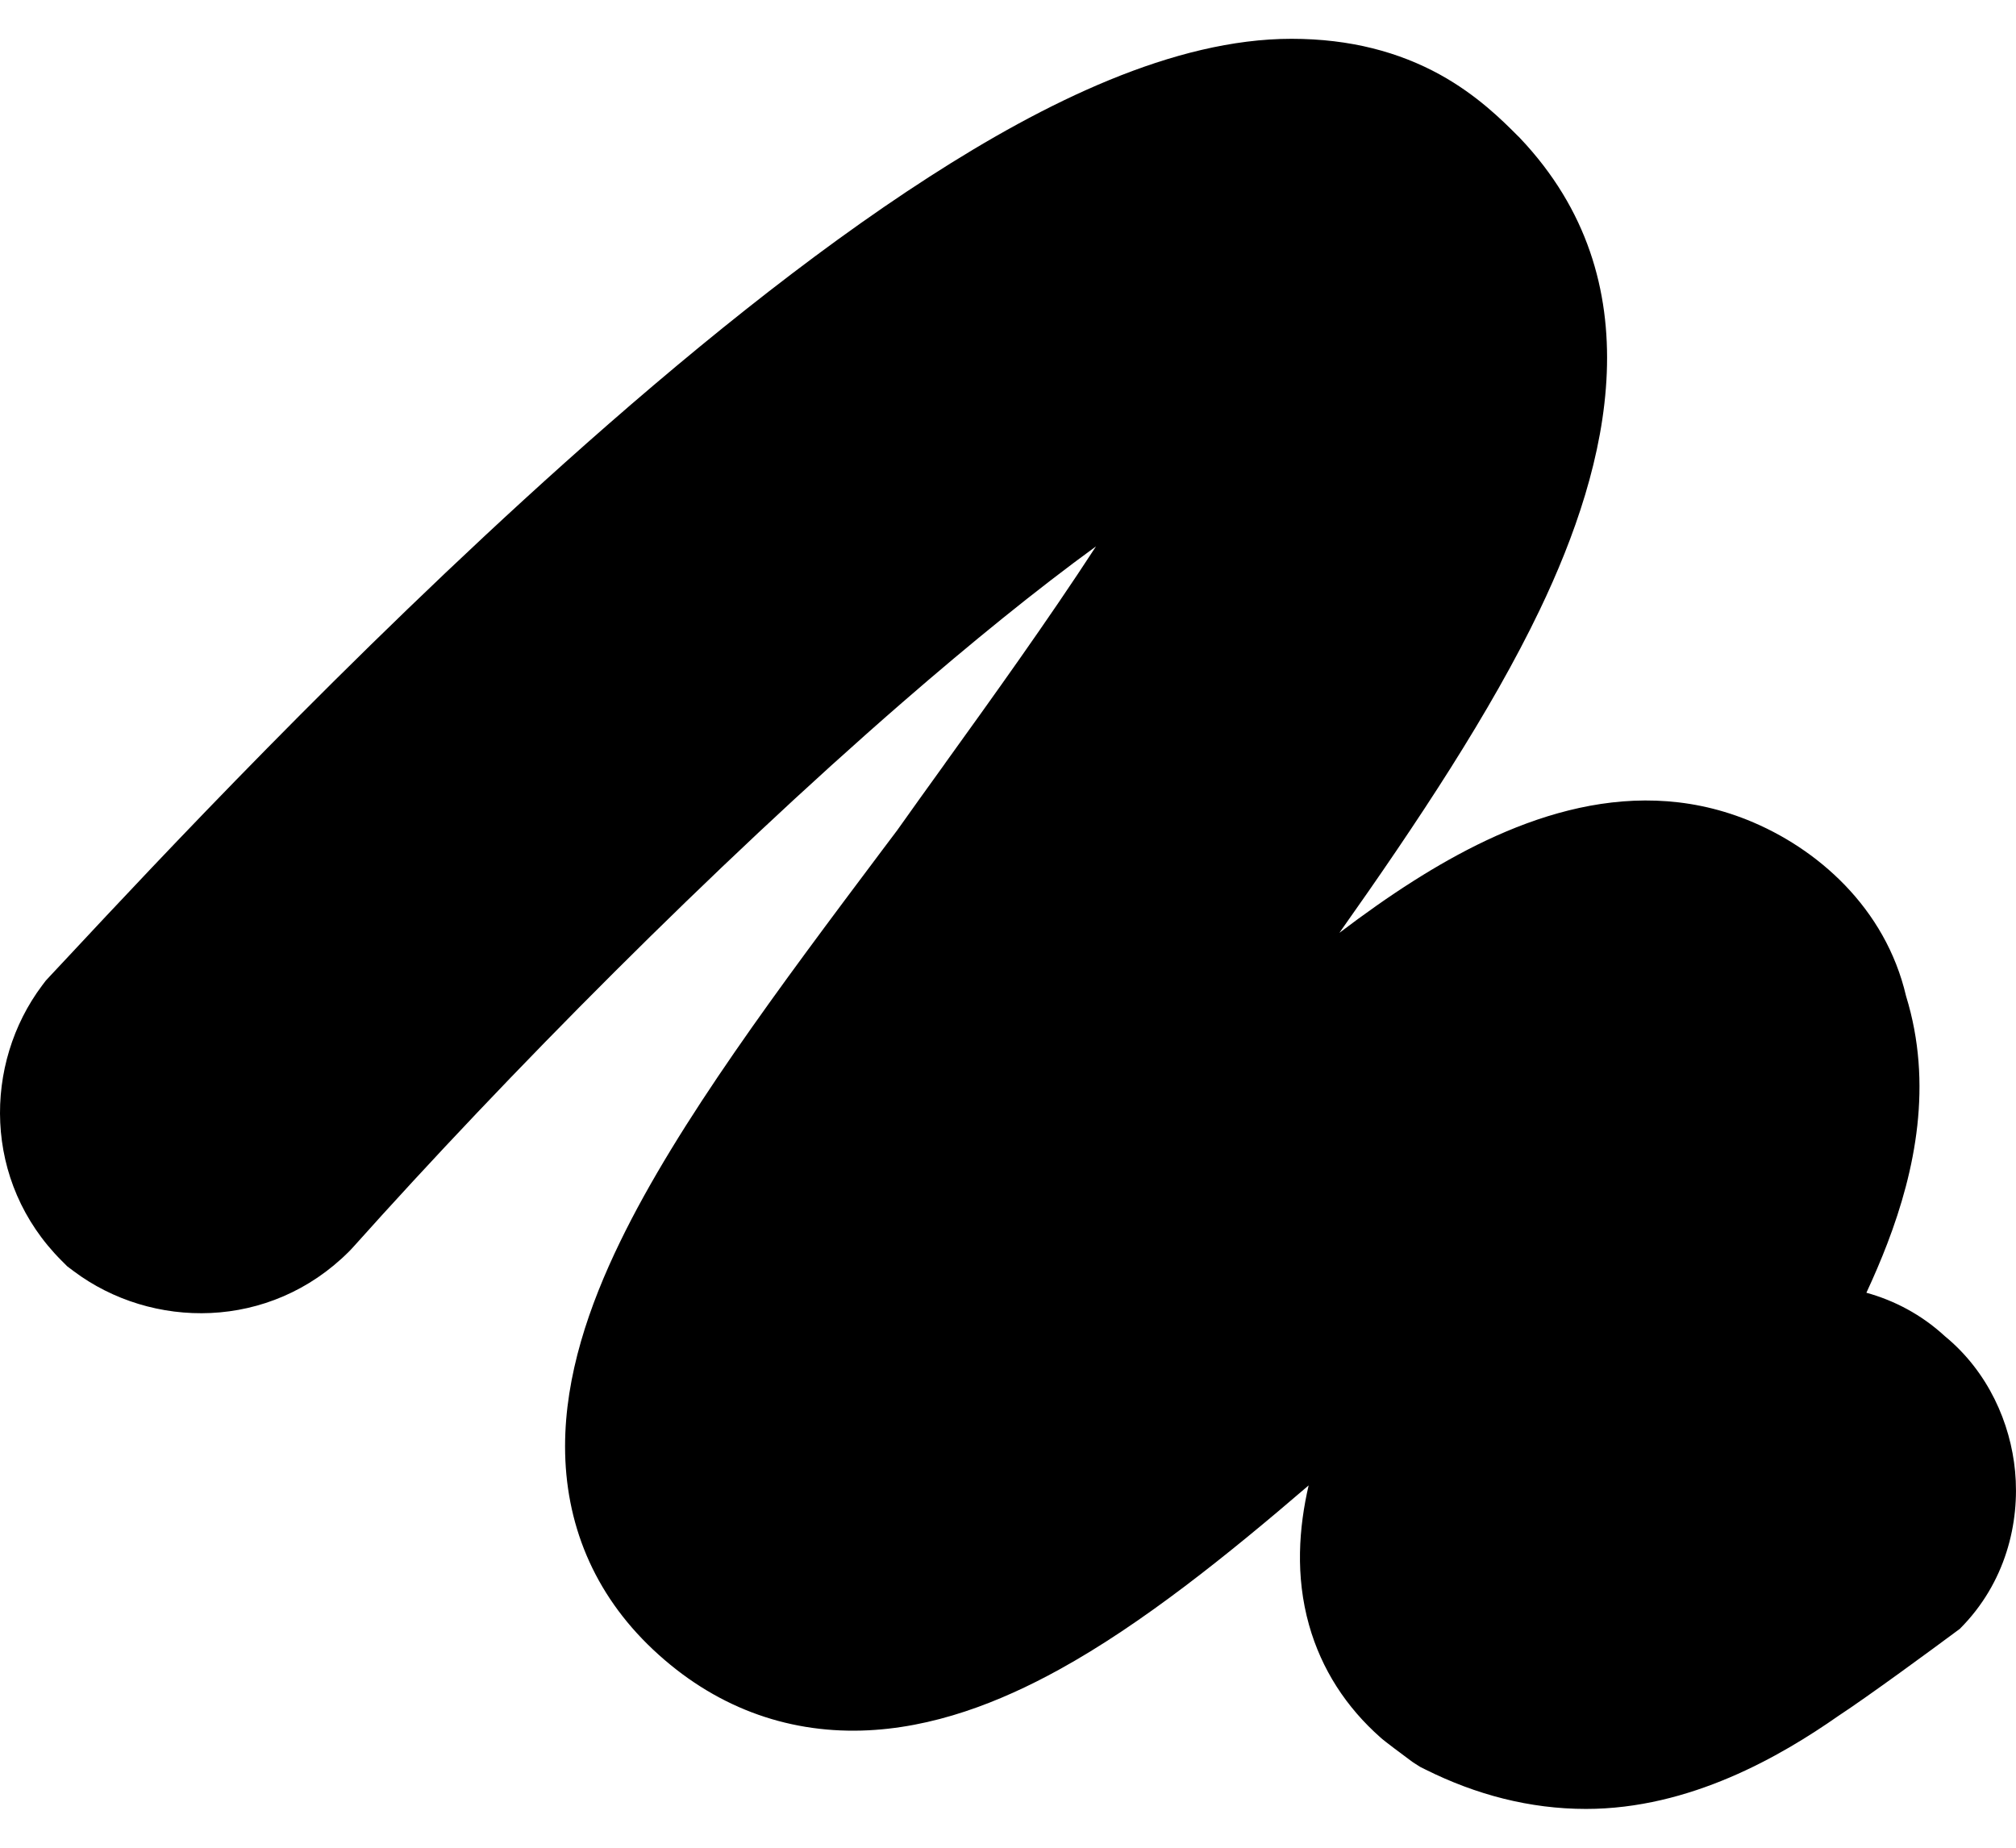
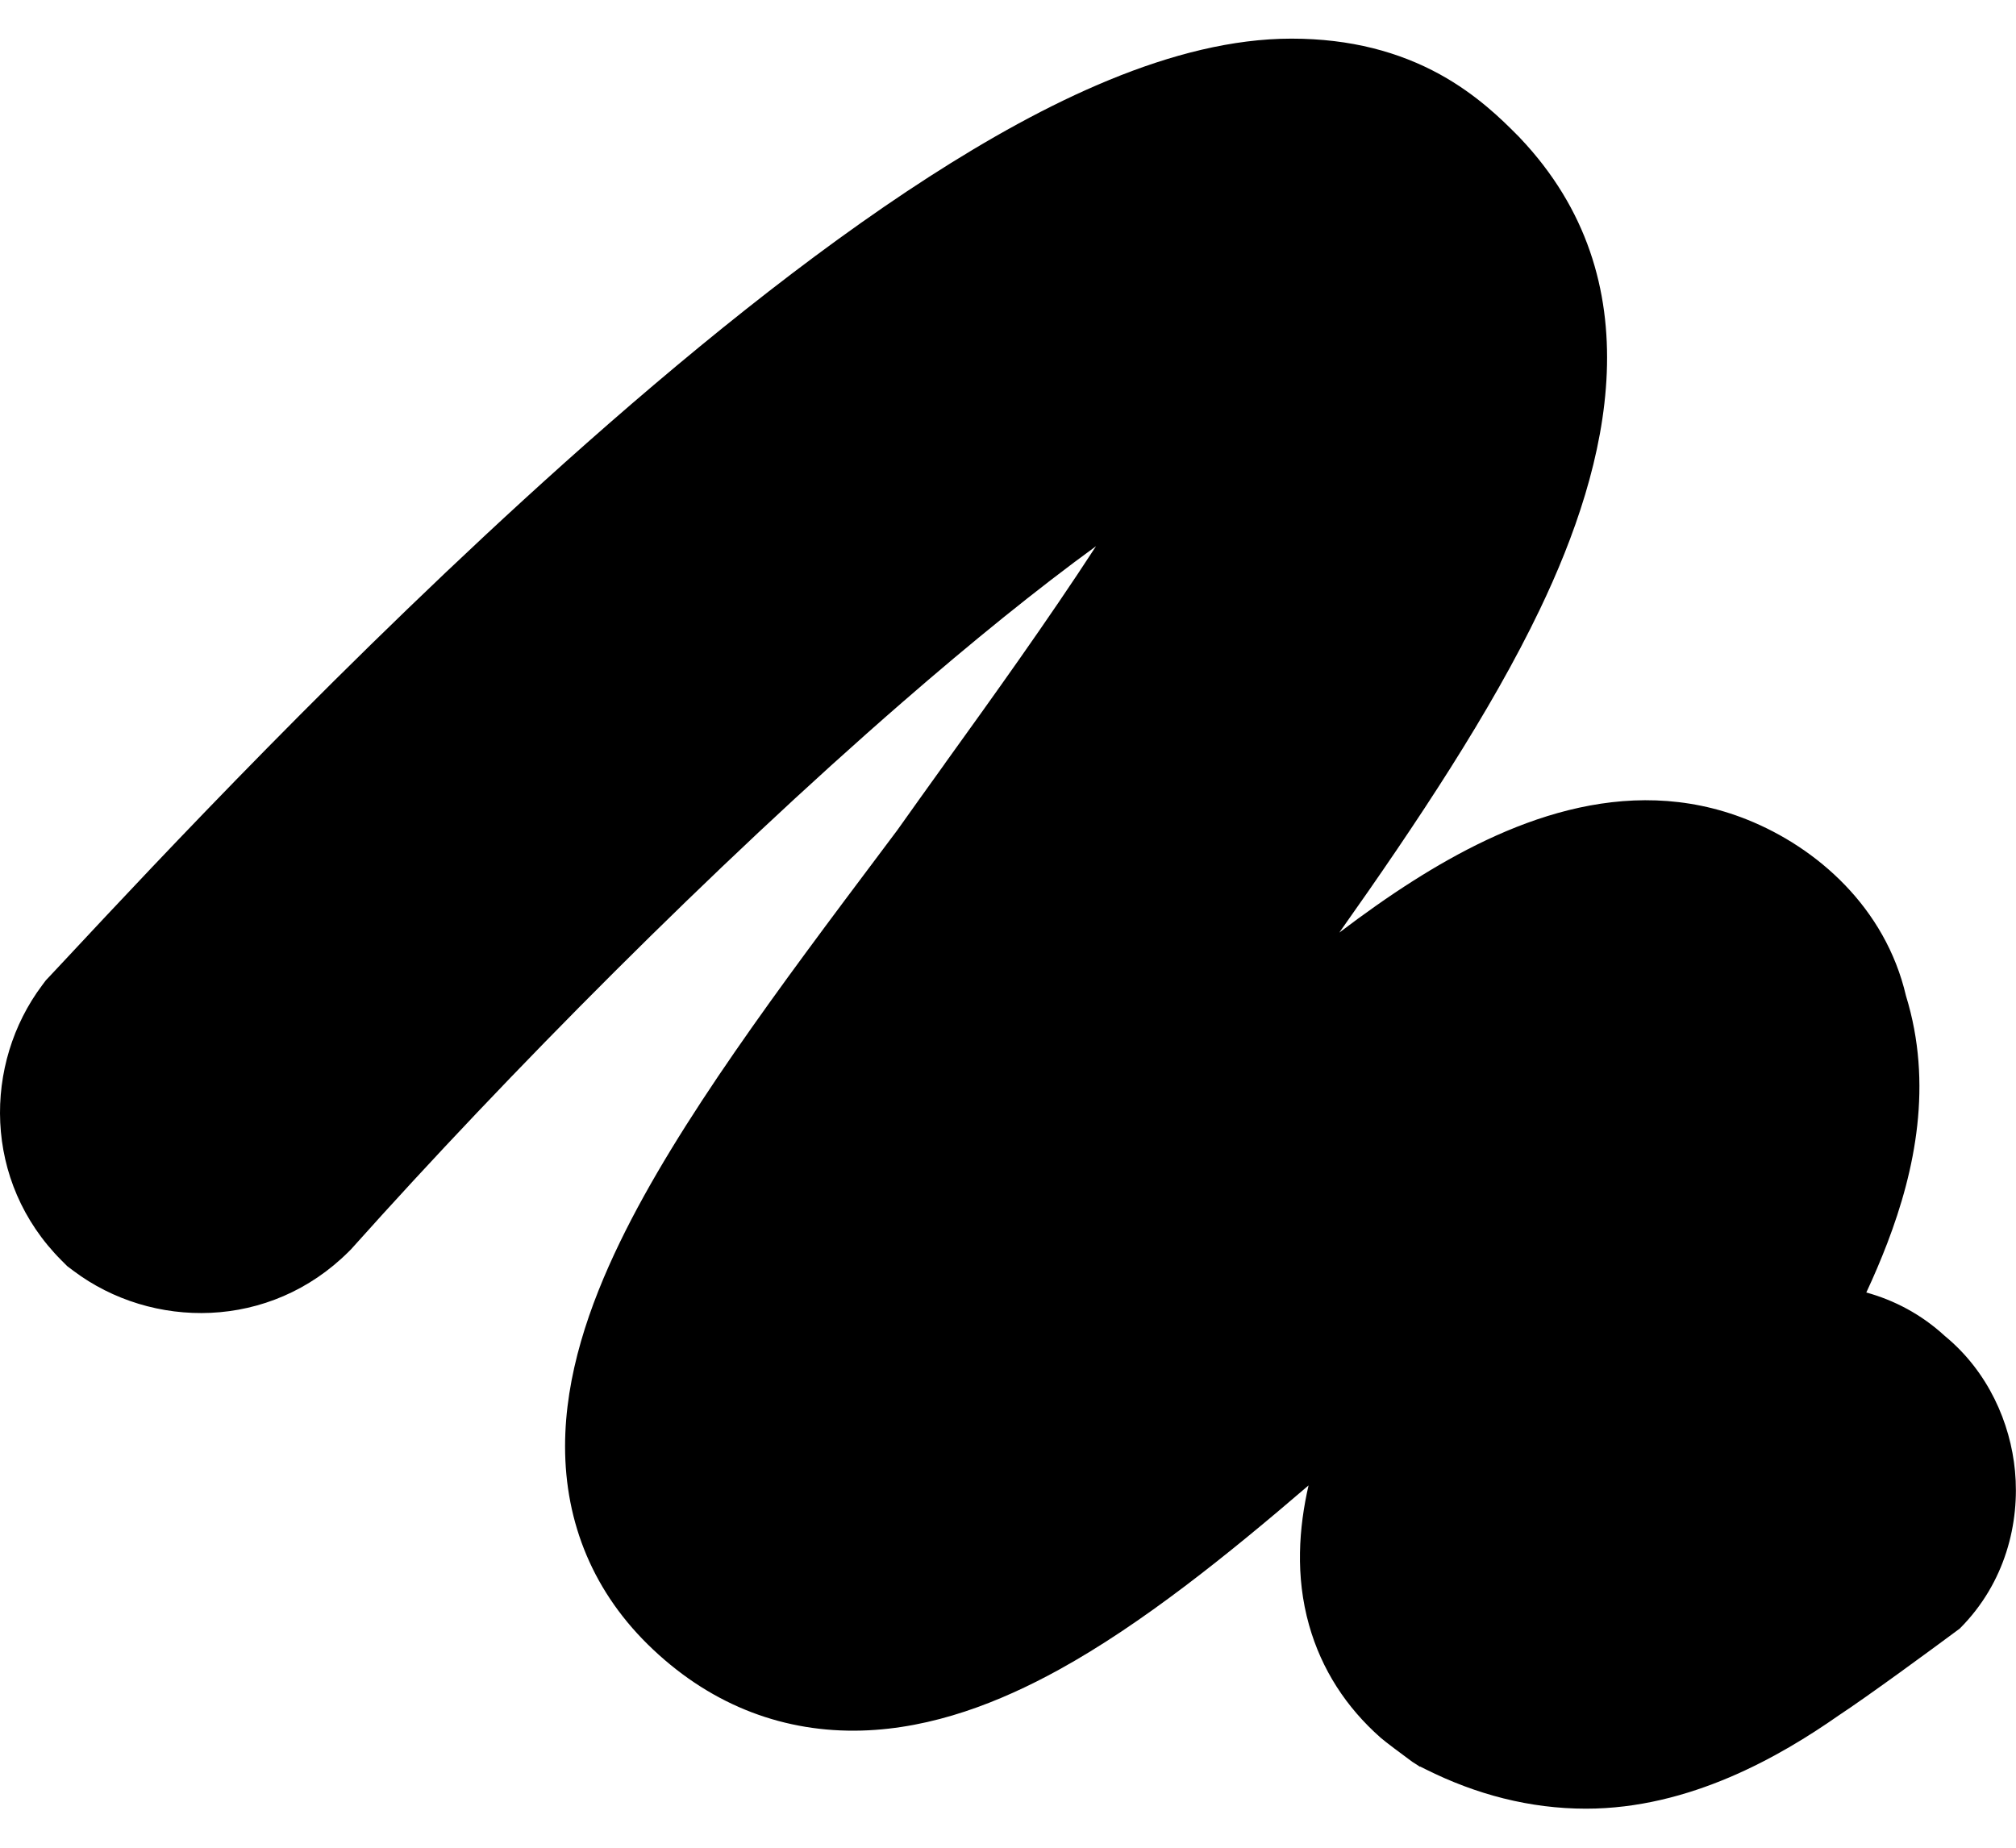
- <svg xmlns="http://www.w3.org/2000/svg" width="24" height="22" viewBox="0 0 24 22" fill="none">
-   <path d="M16.906 21.037L16.845 20.998L16.813 20.977C16.708 20.899 16.485 20.734 16.436 20.689C16.026 20.327 15.733 19.877 15.584 19.349C15.419 18.763 15.463 18.187 15.579 17.686C14.614 18.515 13.594 19.337 12.607 19.88C11.906 20.266 11.105 20.581 10.257 20.605C9.353 20.63 8.498 20.321 7.776 19.642C7.06 18.969 6.727 18.127 6.727 17.221C6.727 16.378 7.013 15.546 7.381 14.788C8.073 13.36 9.288 11.742 10.506 10.118L10.68 9.887C10.849 9.648 11.041 9.381 11.247 9.095L11.247 9.095L11.247 9.094C11.806 8.317 12.468 7.397 13.048 6.505C12.345 7.017 11.565 7.649 10.743 8.363C8.491 10.32 6.038 12.799 4.205 14.848L4.18 14.875L4.154 14.902C3.212 15.844 1.806 15.832 0.877 15.135L0.801 15.078L0.734 15.011C-0.208 14.069 -0.196 12.663 0.501 11.734L0.545 11.676L0.595 11.622C0.661 11.551 0.739 11.468 0.828 11.373C1.82 10.31 4.144 7.82 6.719 5.514C8.119 4.26 9.627 3.03 11.062 2.106C12.437 1.22 13.974 0.462 15.375 0.462C16.08 0.462 16.659 0.623 17.14 0.887C17.582 1.13 17.887 1.436 18.052 1.601L18.071 1.62L18.084 1.632L18.096 1.645C19.704 3.343 19.163 5.525 18.33 7.262C17.748 8.476 16.878 9.788 15.945 11.107C16.24 10.883 16.534 10.675 16.824 10.491C17.909 9.802 19.344 9.179 20.801 9.762C21.632 10.095 22.446 10.809 22.691 11.859C23.015 12.909 22.799 13.94 22.469 14.804C22.394 15 22.31 15.196 22.219 15.392C22.548 15.483 22.871 15.649 23.154 15.91C23.67 16.334 23.935 16.945 23.989 17.517C24.047 18.13 23.877 18.848 23.331 19.394C22.995 19.644 22.237 20.2 21.886 20.43C21.198 20.911 20.118 21.538 18.881 21.538C18.212 21.538 17.571 21.369 16.97 21.069L16.906 21.037Z" fill="currentColor" />
+ <svg xmlns="http://www.w3.org/2000/svg" width="24" height="22" fill="none">
+   <path d="m16.906 21.037-.06-.039-.033-.021c-.105-.077-.328-.243-.377-.287-.41-.362-.703-.812-.852-1.341-.165-.585-.121-1.161-.006-1.663-.965.829-1.985 1.651-2.971 2.194-.701.386-1.502.701-2.35.725-.904.025-1.759-.284-2.48-.963-.716-.672-1.05-1.515-1.05-2.421 0-.843.286-1.674.654-2.433.692-1.428 1.907-3.046 3.126-4.67l.174-.232c.169-.239.361-.506.566-.792l0-.001c.559-.777 1.221-1.697 1.801-2.59-.703.512-1.484 1.144-2.305 1.858-2.252 1.957-4.705 4.436-6.538 6.485l-.025.028-.026.026c-.942.942-2.348.93-3.277.233l-.076-.057-.067-.067c-.942-.942-.93-2.348-.233-3.277l.044-.059.05-.053c.067-.071.145-.155.233-.249.992-1.063 3.316-3.553 5.891-5.859 1.401-1.254 2.909-2.484 4.344-3.408 1.375-.885 2.911-1.644 4.312-1.644.706 0 1.285.161 1.766.425.442.243.747.548.912.714l.018.018.013.013.012.013c1.608 1.697 1.067 3.88.234 5.616-.582 1.214-1.453 2.527-2.386 3.845.295-.224.589-.432.879-.616 1.085-.689 2.52-1.312 3.977-.729.831.333 1.645 1.047 1.89 2.097.324 1.05.109 2.08-.222 2.945a8.989 8.989 0 0 1-.25.588c.329.091.652.257.935.518.516.424.781 1.035.835 1.607.058.613-.112 1.331-.658 1.877-.335.249-1.094.806-1.444 1.036-.688.481-1.768 1.108-3.005 1.108-.669 0-1.31-.169-1.911-.47l-.064-.032Z" fill="currentColor" />
</svg>
